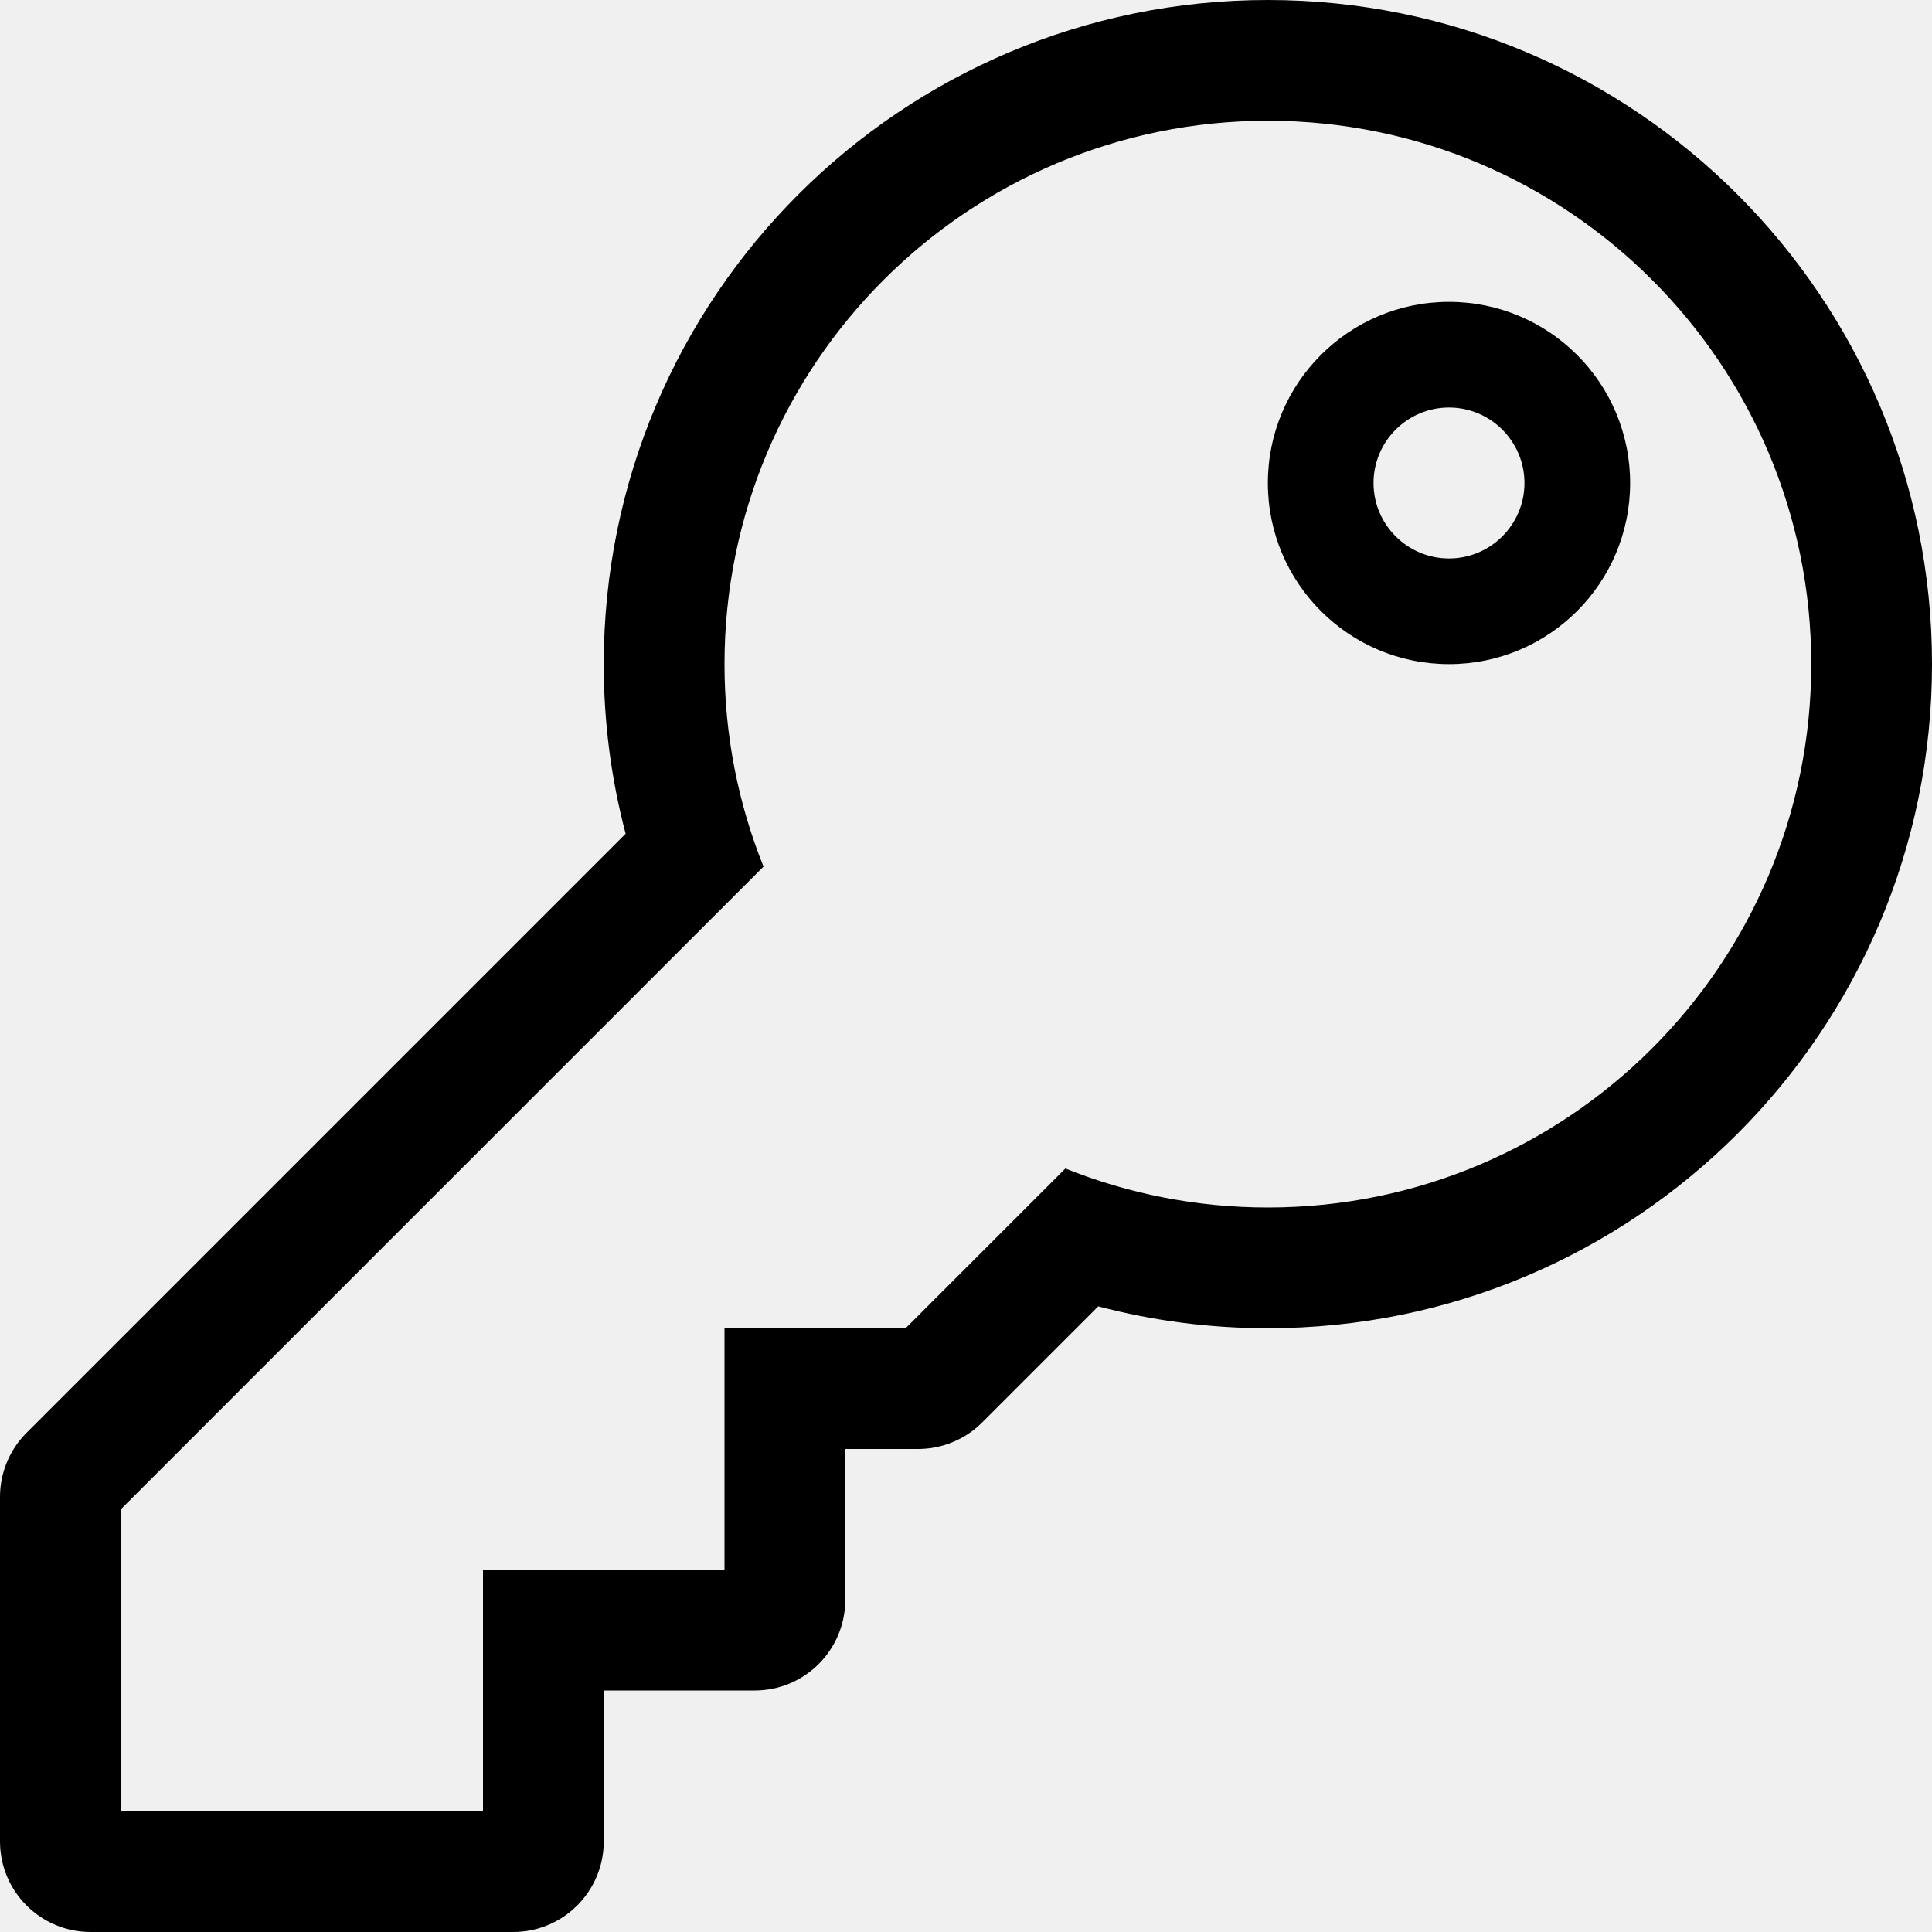
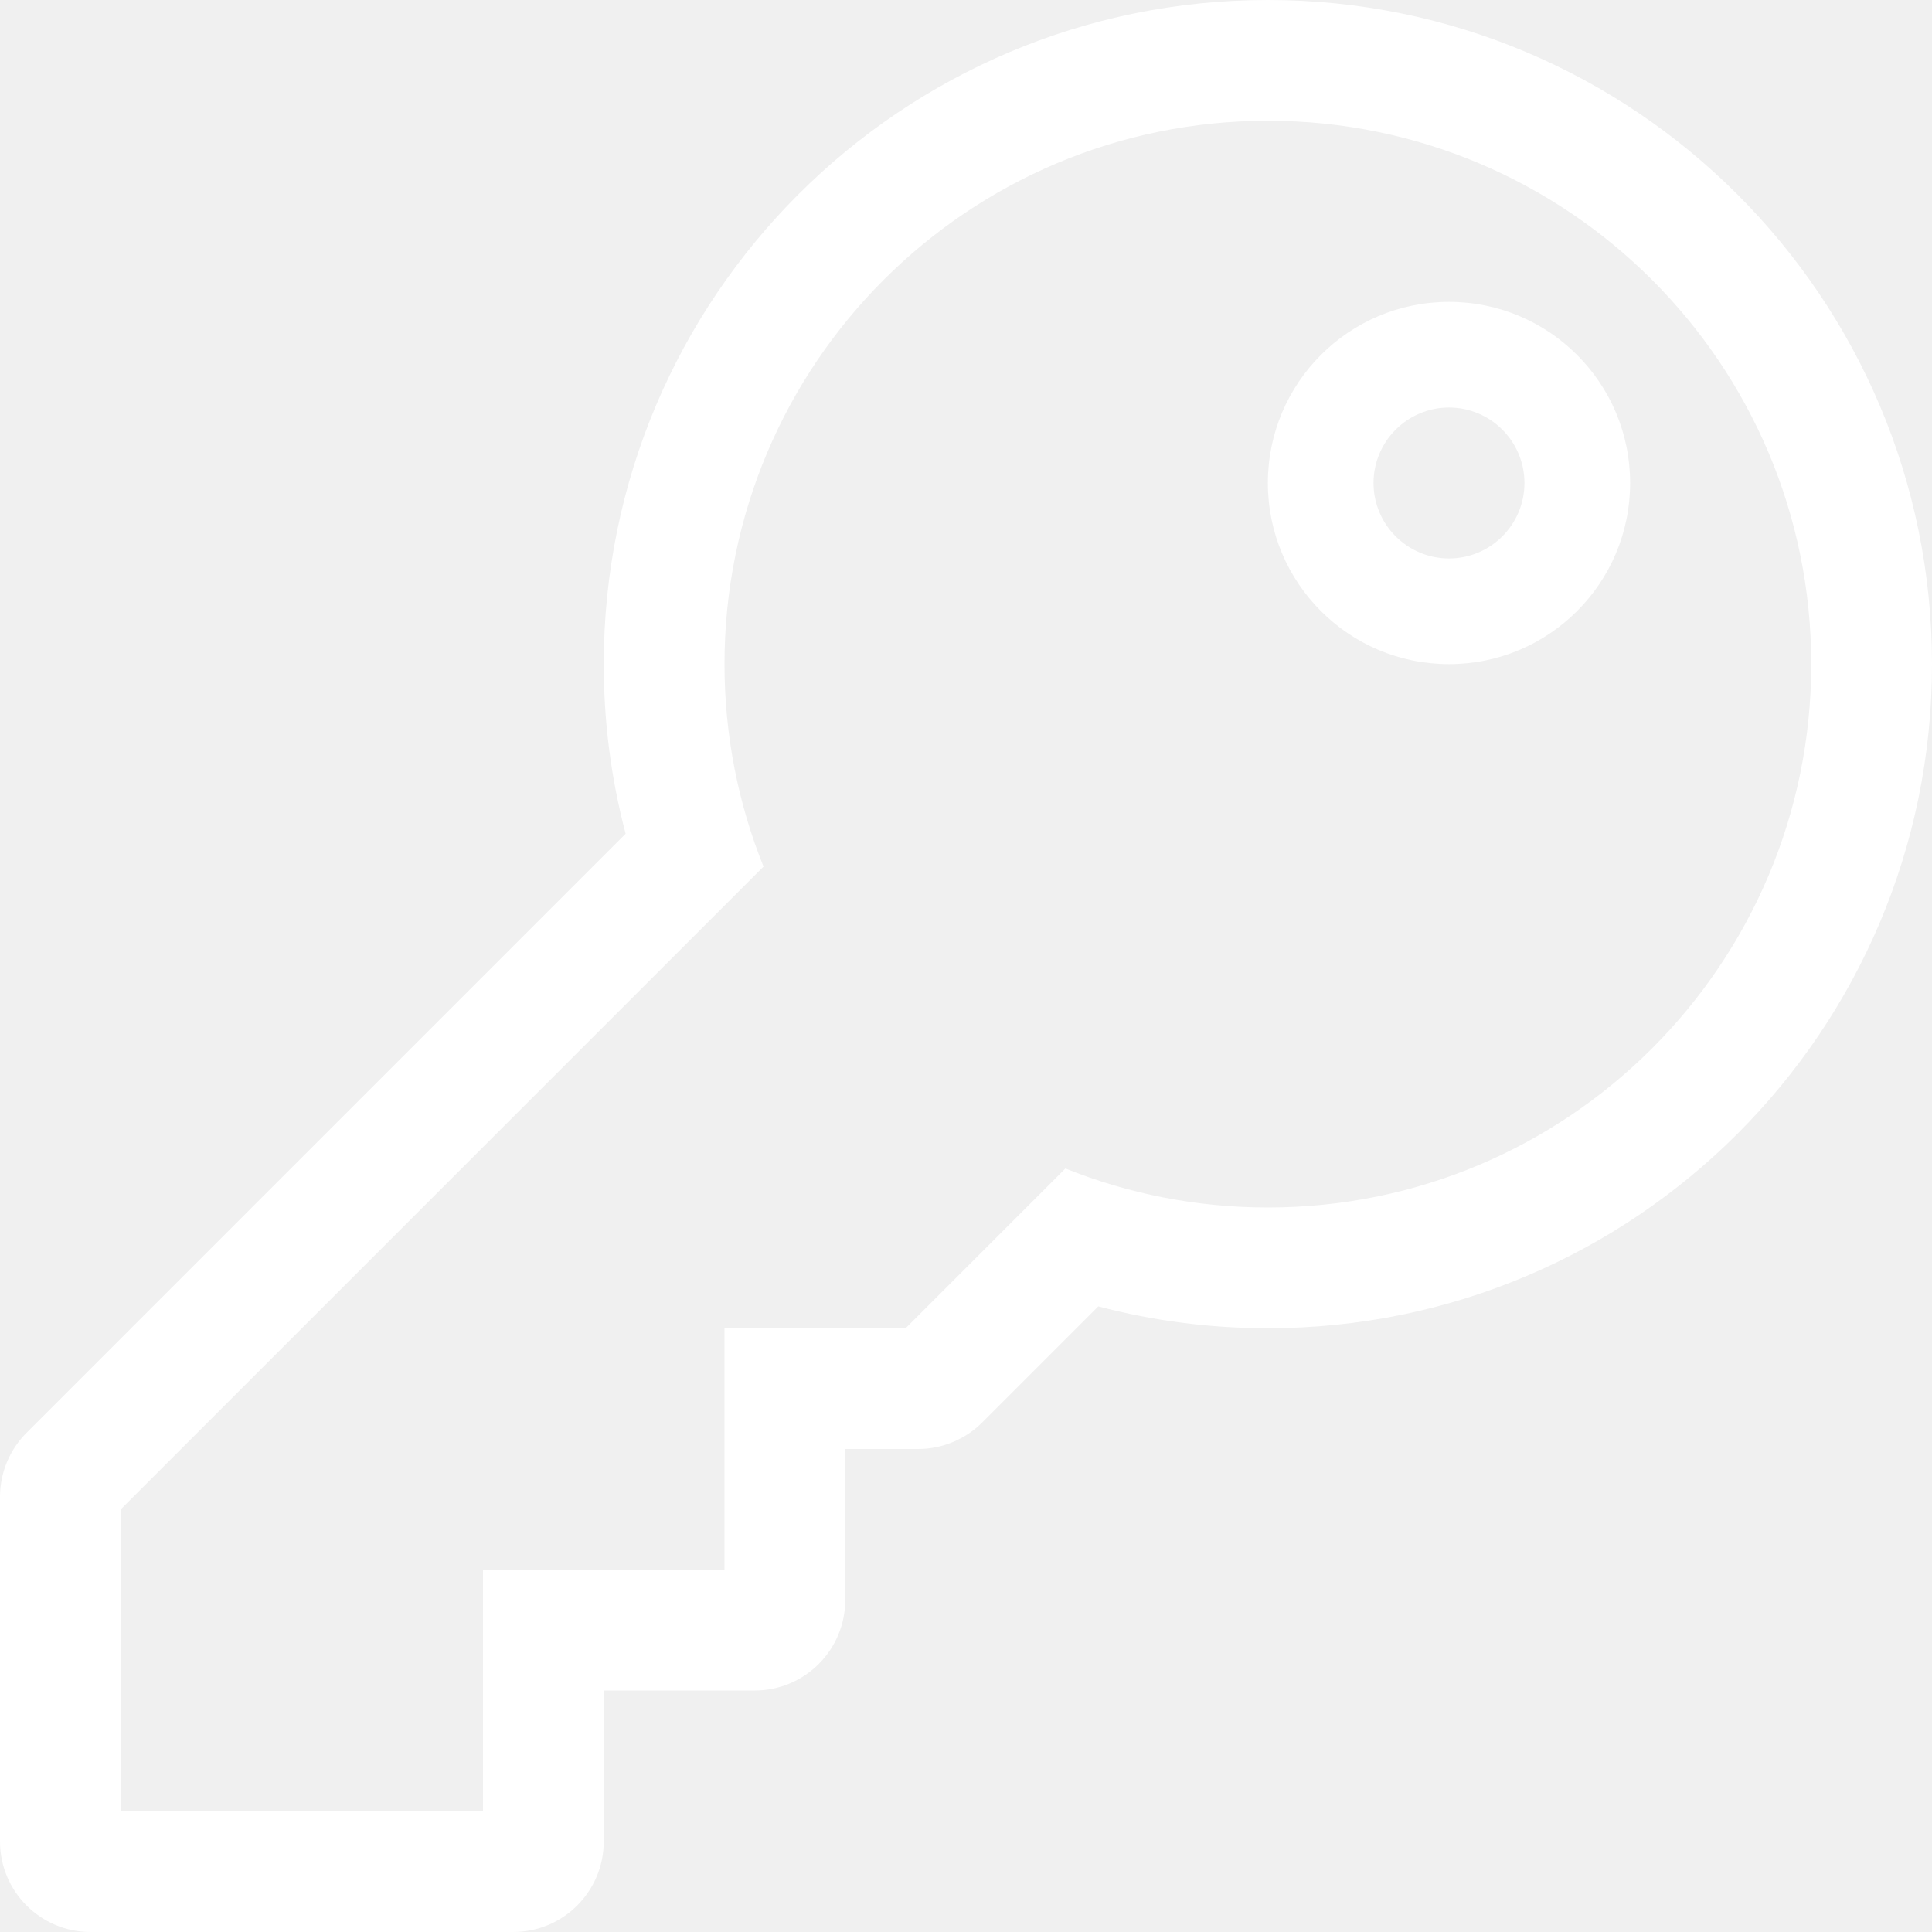
<svg xmlns="http://www.w3.org/2000/svg" aria-hidden="true" focusable="false" data-prefix="fal" data-icon="key" class="svg-inline--fa fa-key fa-w-16" role="img" viewBox="0 0 512 512">
-   <path fill="currentColor" d="M336 32c79.529 0 144 64.471 144 144s-64.471 144-144 144c-18.968 0-37.076-3.675-53.661-10.339L240 352h-48v64h-64v64H32v-80l170.339-170.339C195.675 213.076 192 194.968 192 176c0-79.529 64.471-144 144-144m0-32c-97.184 0-176 78.769-176 176 0 15.307 1.945 30.352 5.798 44.947L7.029 379.716A24.003 24.003 0 0 0 0 396.686V488c0 13.255 10.745 24 24 24h112c13.255 0 24-10.745 24-24v-40h40c13.255 0 24-10.745 24-24v-40h19.314c6.365 0 12.47-2.529 16.971-7.029l30.769-30.769C305.648 350.055 320.693 352 336 352c97.184 0 176-78.769 176-176C512 78.816 433.231 0 336 0zm48 108c11.028 0 20 8.972 20 20s-8.972 20-20 20-20-8.972-20-20 8.972-20 20-20m0-28c-26.51 0-48 21.49-48 48s21.49 48 48 48 48-21.49 48-48-21.49-48-48-48z" />
+   <path fill="#ffffff" d="M336 32c79.529 0 144 64.471 144 144s-64.471 144-144 144c-18.968 0-37.076-3.675-53.661-10.339L240 352h-48v64h-64v64H32v-80l170.339-170.339C195.675 213.076 192 194.968 192 176c0-79.529 64.471-144 144-144m0-32c-97.184 0-176 78.769-176 176 0 15.307 1.945 30.352 5.798 44.947L7.029 379.716A24.003 24.003 0 0 0 0 396.686V488c0 13.255 10.745 24 24 24h112c13.255 0 24-10.745 24-24v-40h40c13.255 0 24-10.745 24-24v-40h19.314c6.365 0 12.47-2.529 16.971-7.029l30.769-30.769C305.648 350.055 320.693 352 336 352c97.184 0 176-78.769 176-176C512 78.816 433.231 0 336 0zm48 108c11.028 0 20 8.972 20 20s-8.972 20-20 20-20-8.972-20-20 8.972-20 20-20m0-28c-26.51 0-48 21.49-48 48s21.49 48 48 48 48-21.49 48-48-21.49-48-48-48z" />
</svg>
